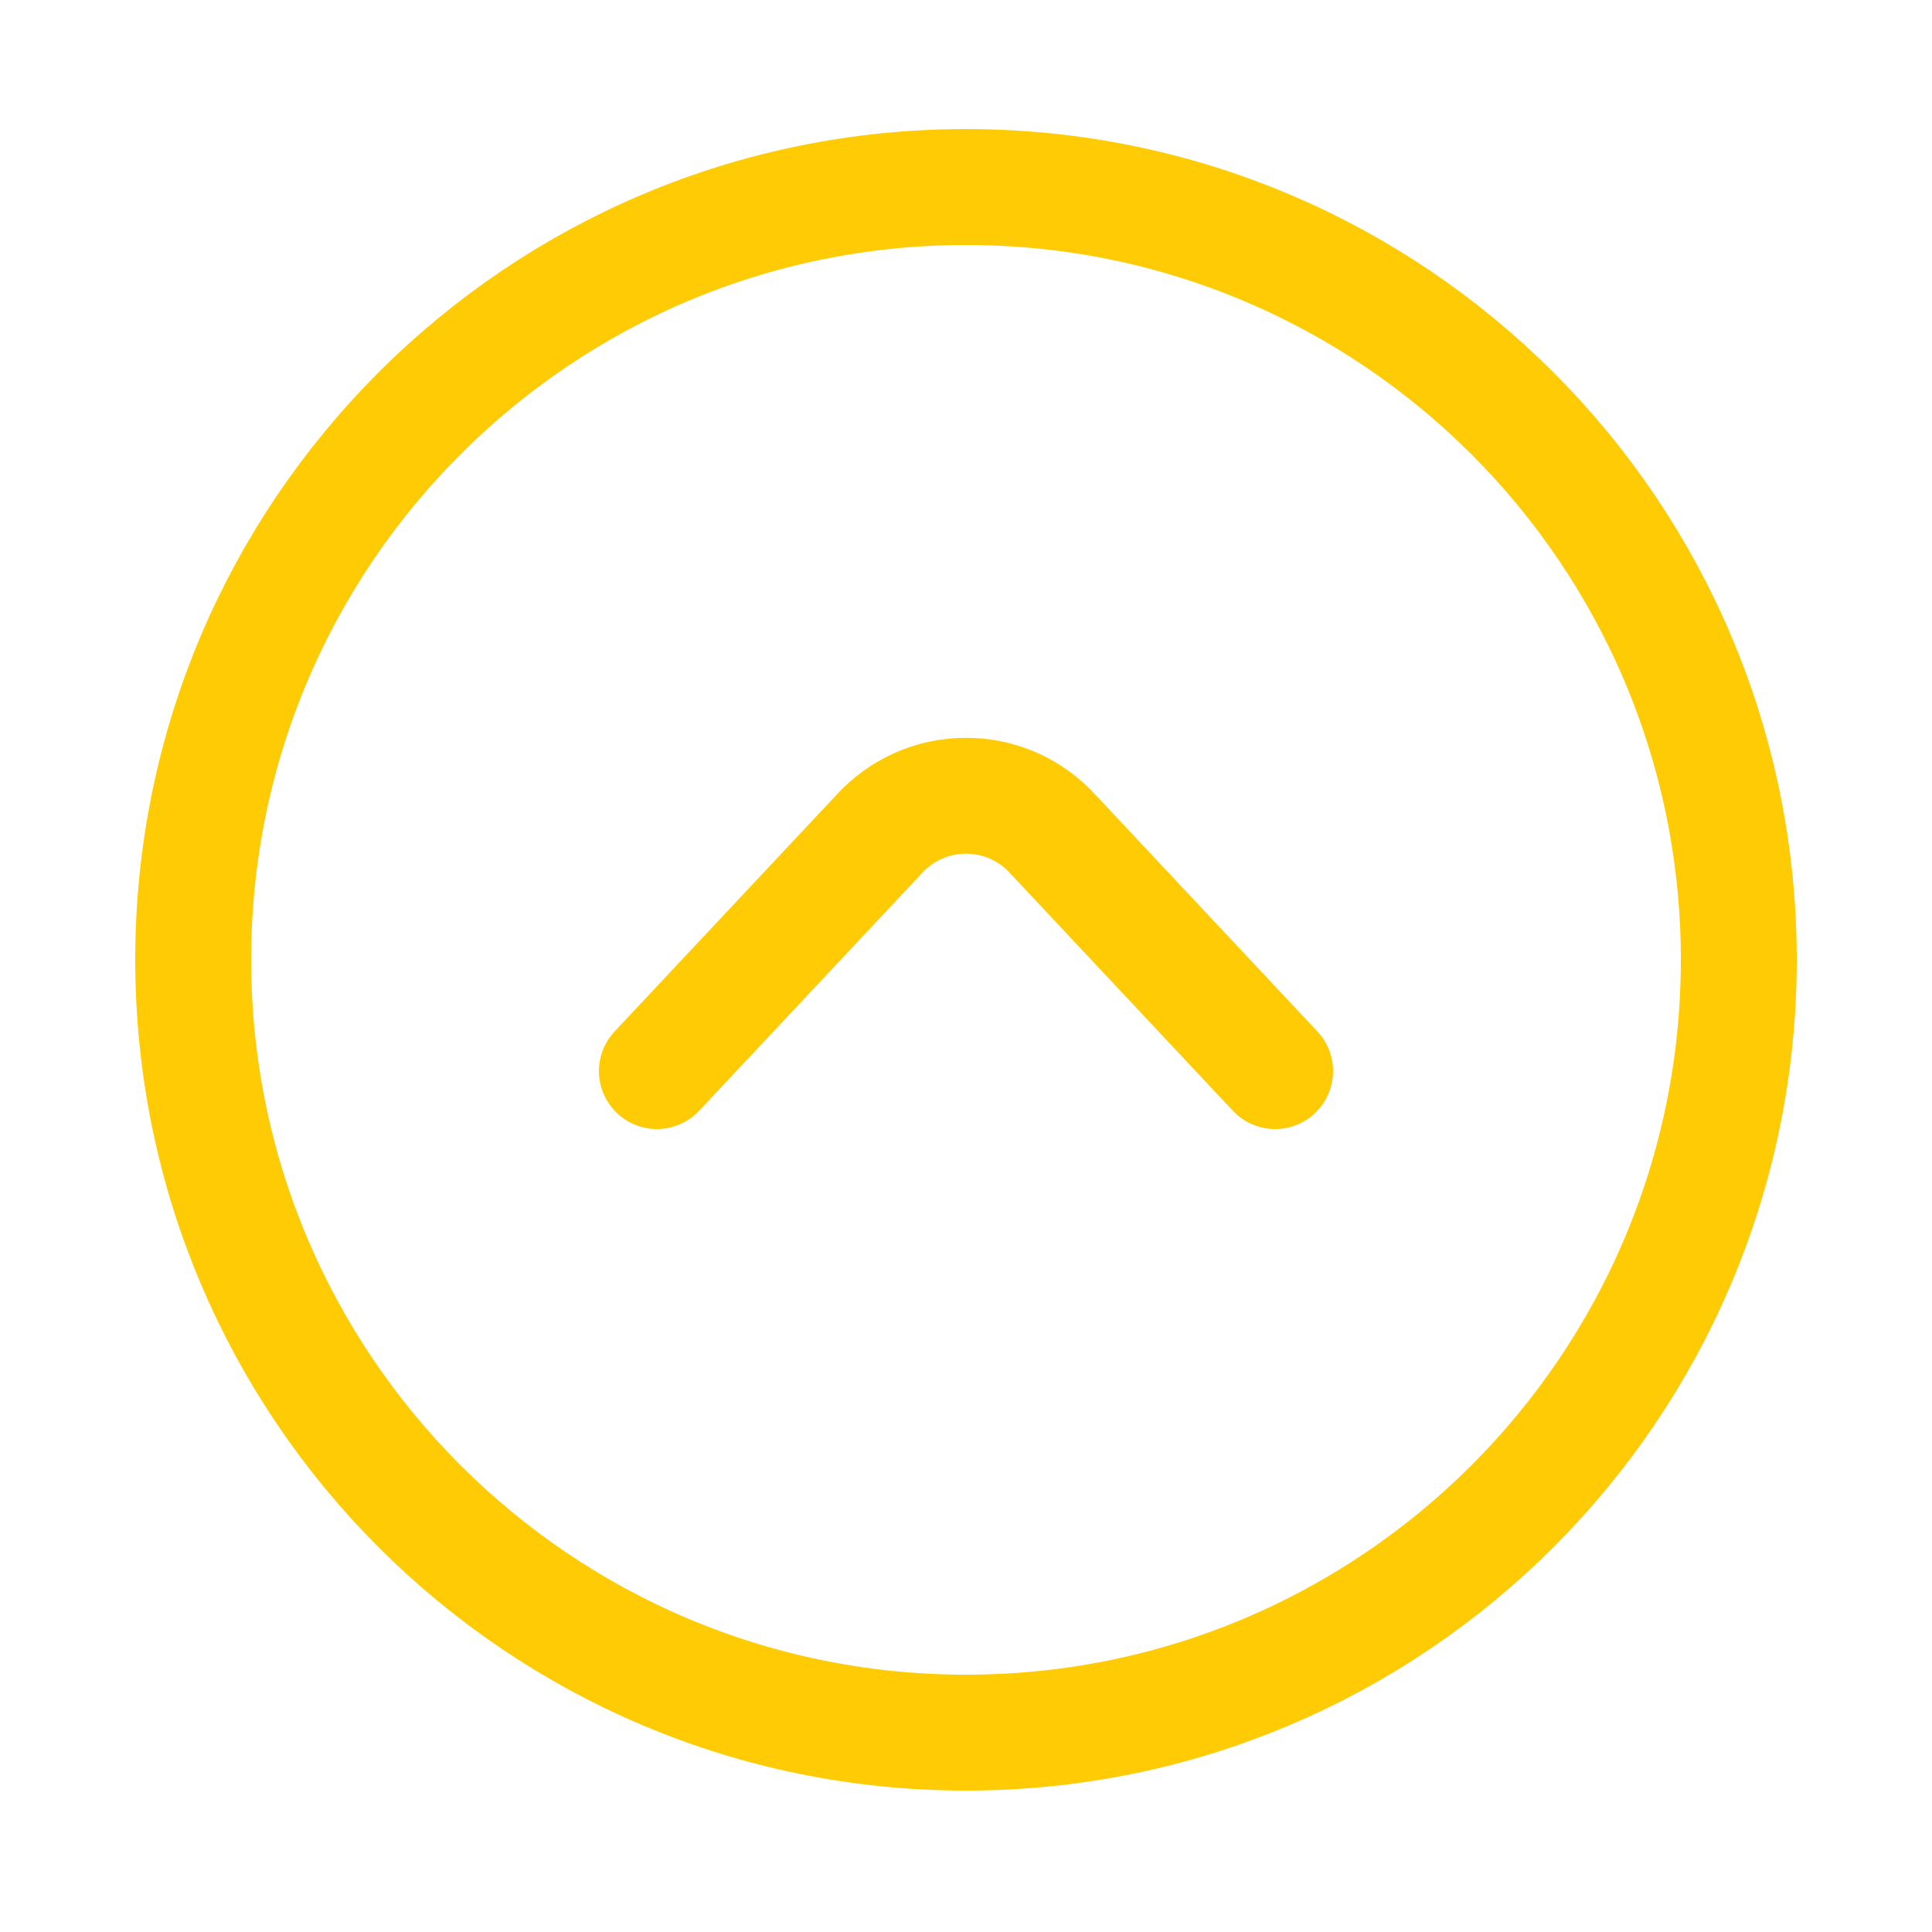
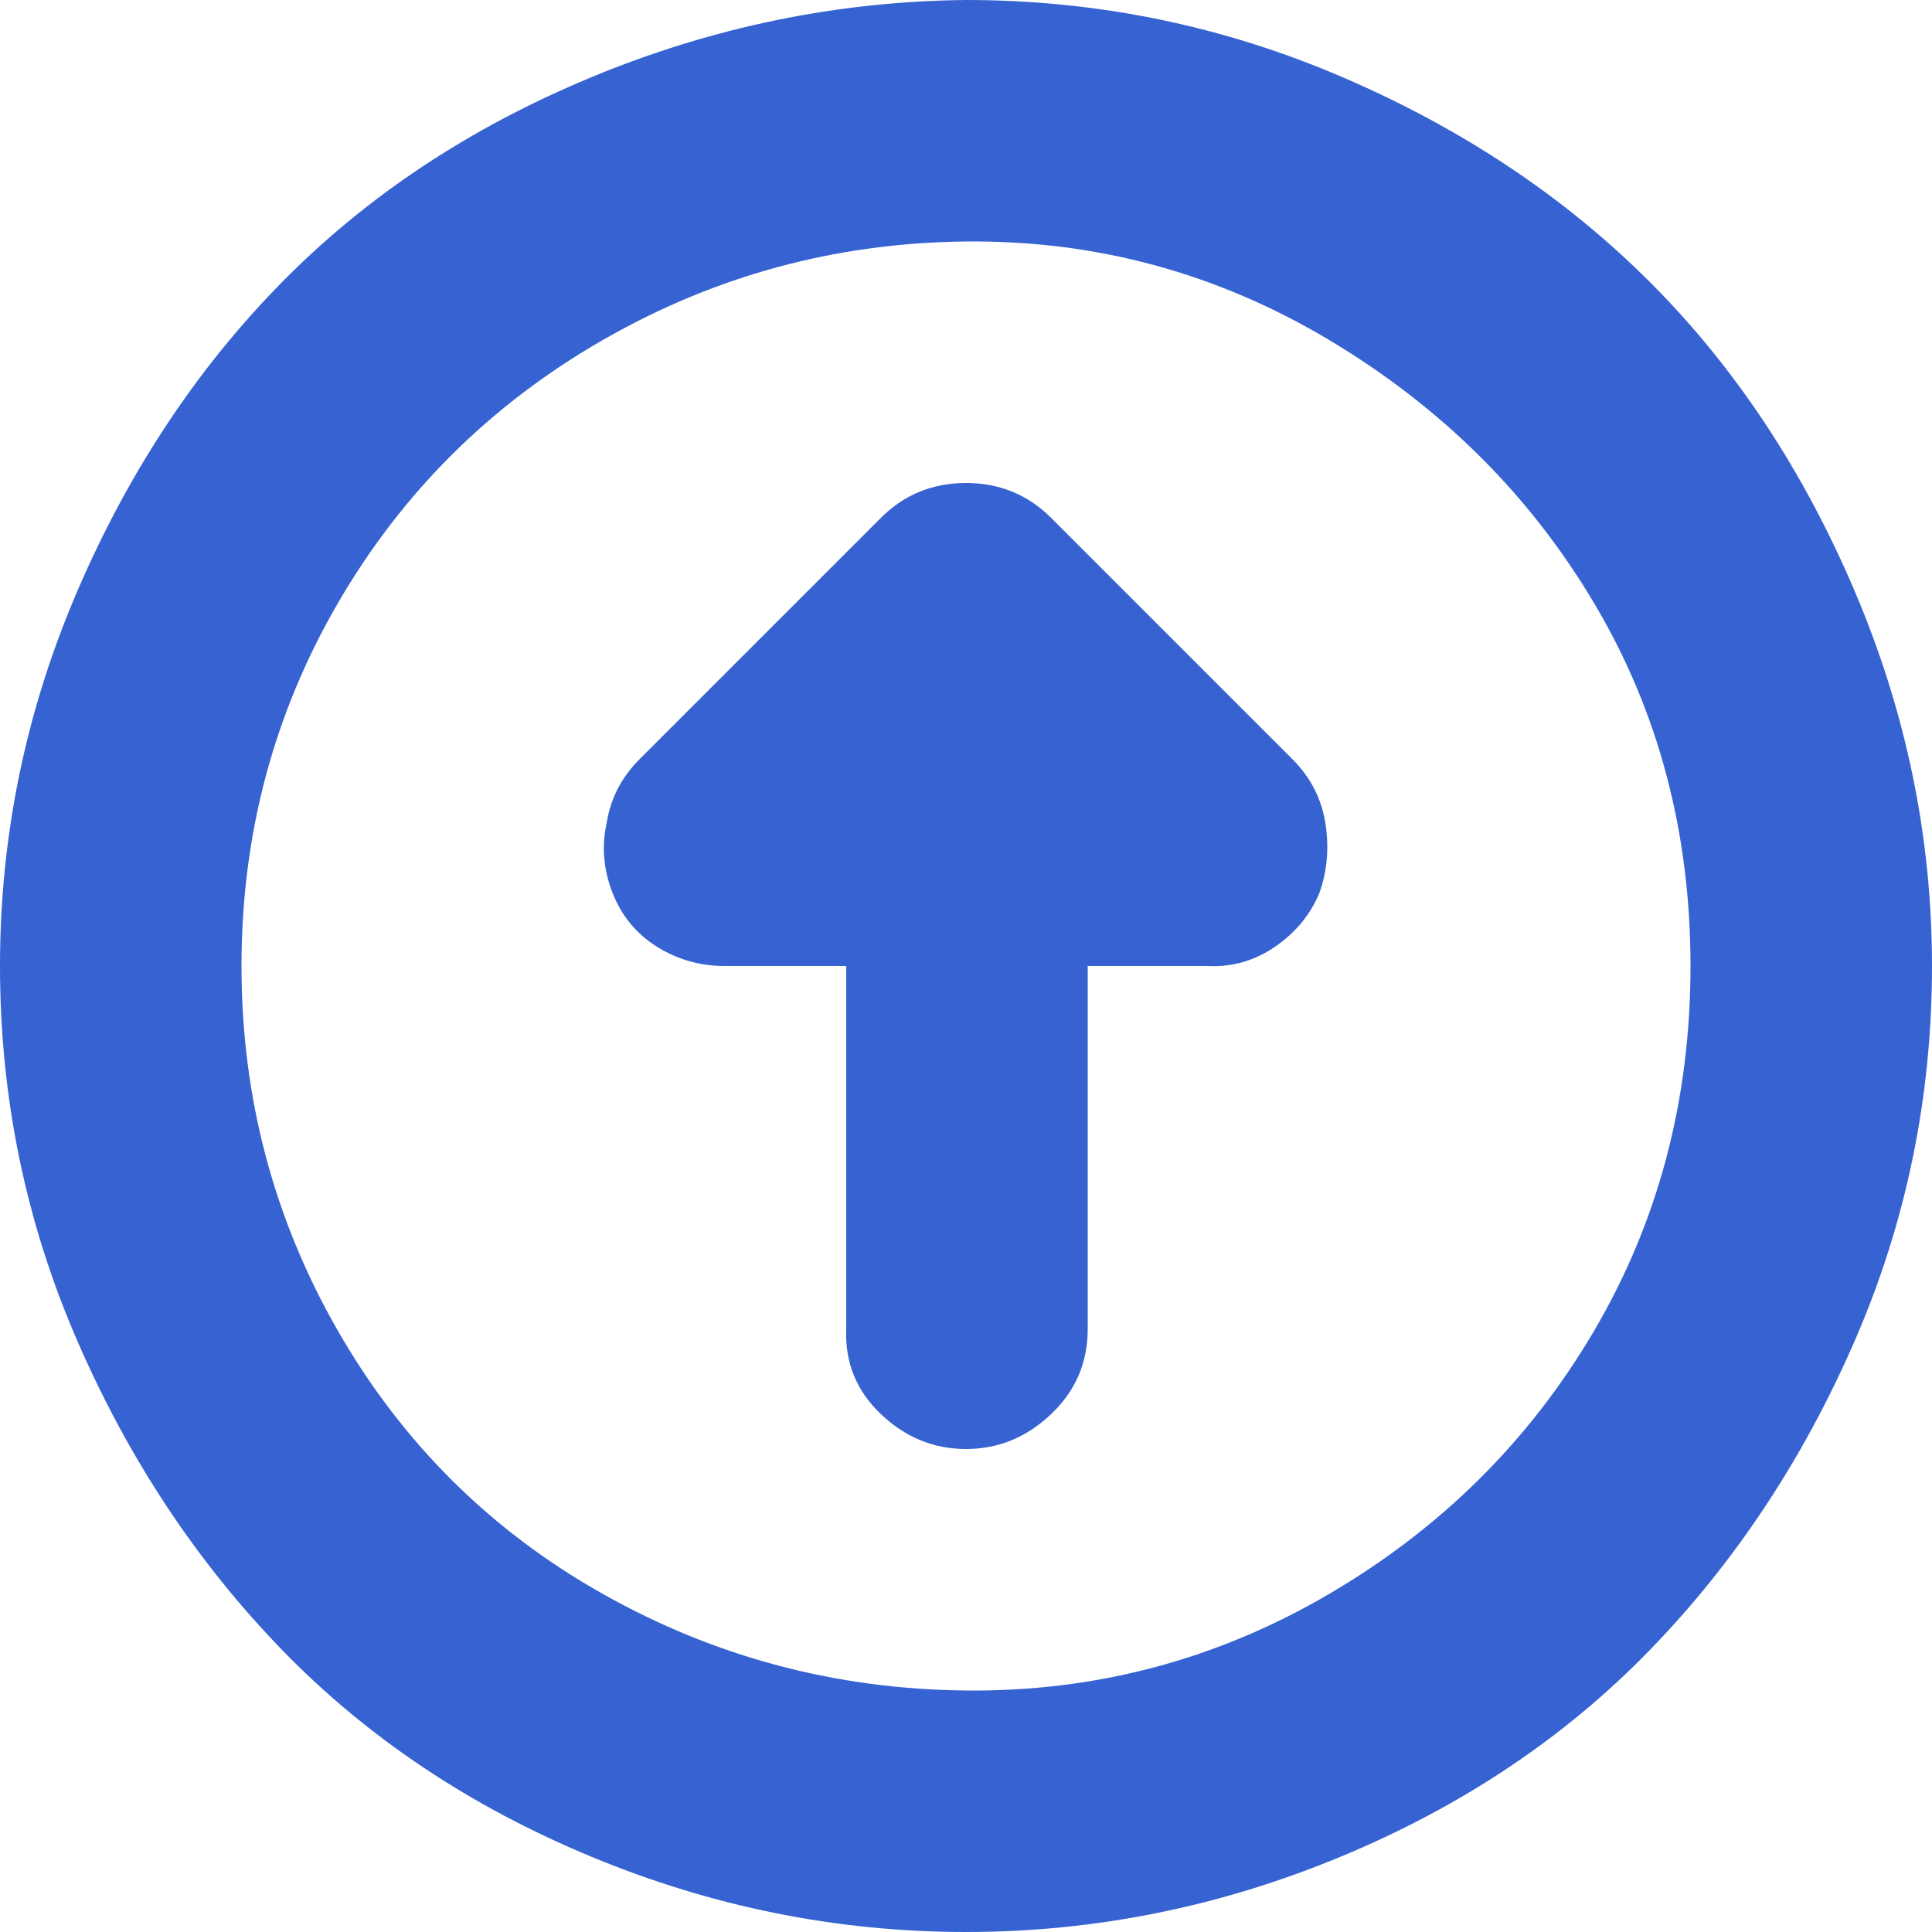
- <svg xmlns="http://www.w3.org/2000/svg" viewBox="-0.5 0 25 25" fill="none">
+ <svg xmlns="http://www.w3.org/2000/svg" fill="#3763d2" viewBox="0 0 32 32" version="1.1">
  <g id="SVGRepo_bgCarrier" stroke-width="0" />
  <g id="SVGRepo_tracerCarrier" stroke-linecap="round" stroke-linejoin="round" />
  <g id="SVGRepo_iconCarrier">
-     <path d="M12 22.42C17.523 22.42 22 17.943 22 12.42C22 6.897 17.523 2.42 12 2.42C6.477 2.42 2 6.897 2 12.42C2 17.943 6.477 22.42 12 22.42Z" stroke="#ffcb05" stroke-width="1.5" stroke-linecap="round" stroke-linejoin="round" />
-     <path d="M8 13.86L10.87 10.8C11.012 10.642 11.187 10.515 11.382 10.428C11.576 10.341 11.787 10.297 12 10.297C12.213 10.297 12.424 10.341 12.618 10.428C12.813 10.515 12.988 10.642 13.13 10.8L16 13.86" stroke="#ffcb05" stroke-width="1.5" stroke-linecap="round" stroke-linejoin="round" />
+     <path d="M0 16q0-3.232 1.28-6.208t3.392-5.12 5.12-3.392 6.208-1.28q3.264 0 6.24 1.28t5.088 3.392 3.392 5.12 1.28 6.208q0 3.264-1.28 6.208t-3.392 5.12-5.12 3.424-6.208 1.248-6.208-1.248-5.12-3.424-3.392-5.12-1.28-6.208zM4 16q0 3.264 1.6 6.048t4.384 4.352 6.016 1.6 6.016-1.6 4.384-4.352 1.6-6.048-1.6-6.016-4.384-4.352-6.016-1.632-6.016 1.632-4.384 4.352-1.6 6.016zM10.048 13.632q0.096-0.608 0.544-1.056l4-4q0.576-0.576 1.408-0.576t1.408 0.576l4 4q0.448 0.448 0.544 1.056t-0.096 1.152q-0.224 0.544-0.736 0.896t-1.12 0.32h-1.984v6.016q0 0.832-0.608 1.408t-1.408 0.576-1.408-0.576-0.576-1.408v-6.016h-2.016q-0.608 0-1.12-0.32t-0.736-0.896-0.096-1.152z" />
  </g>
</svg>
